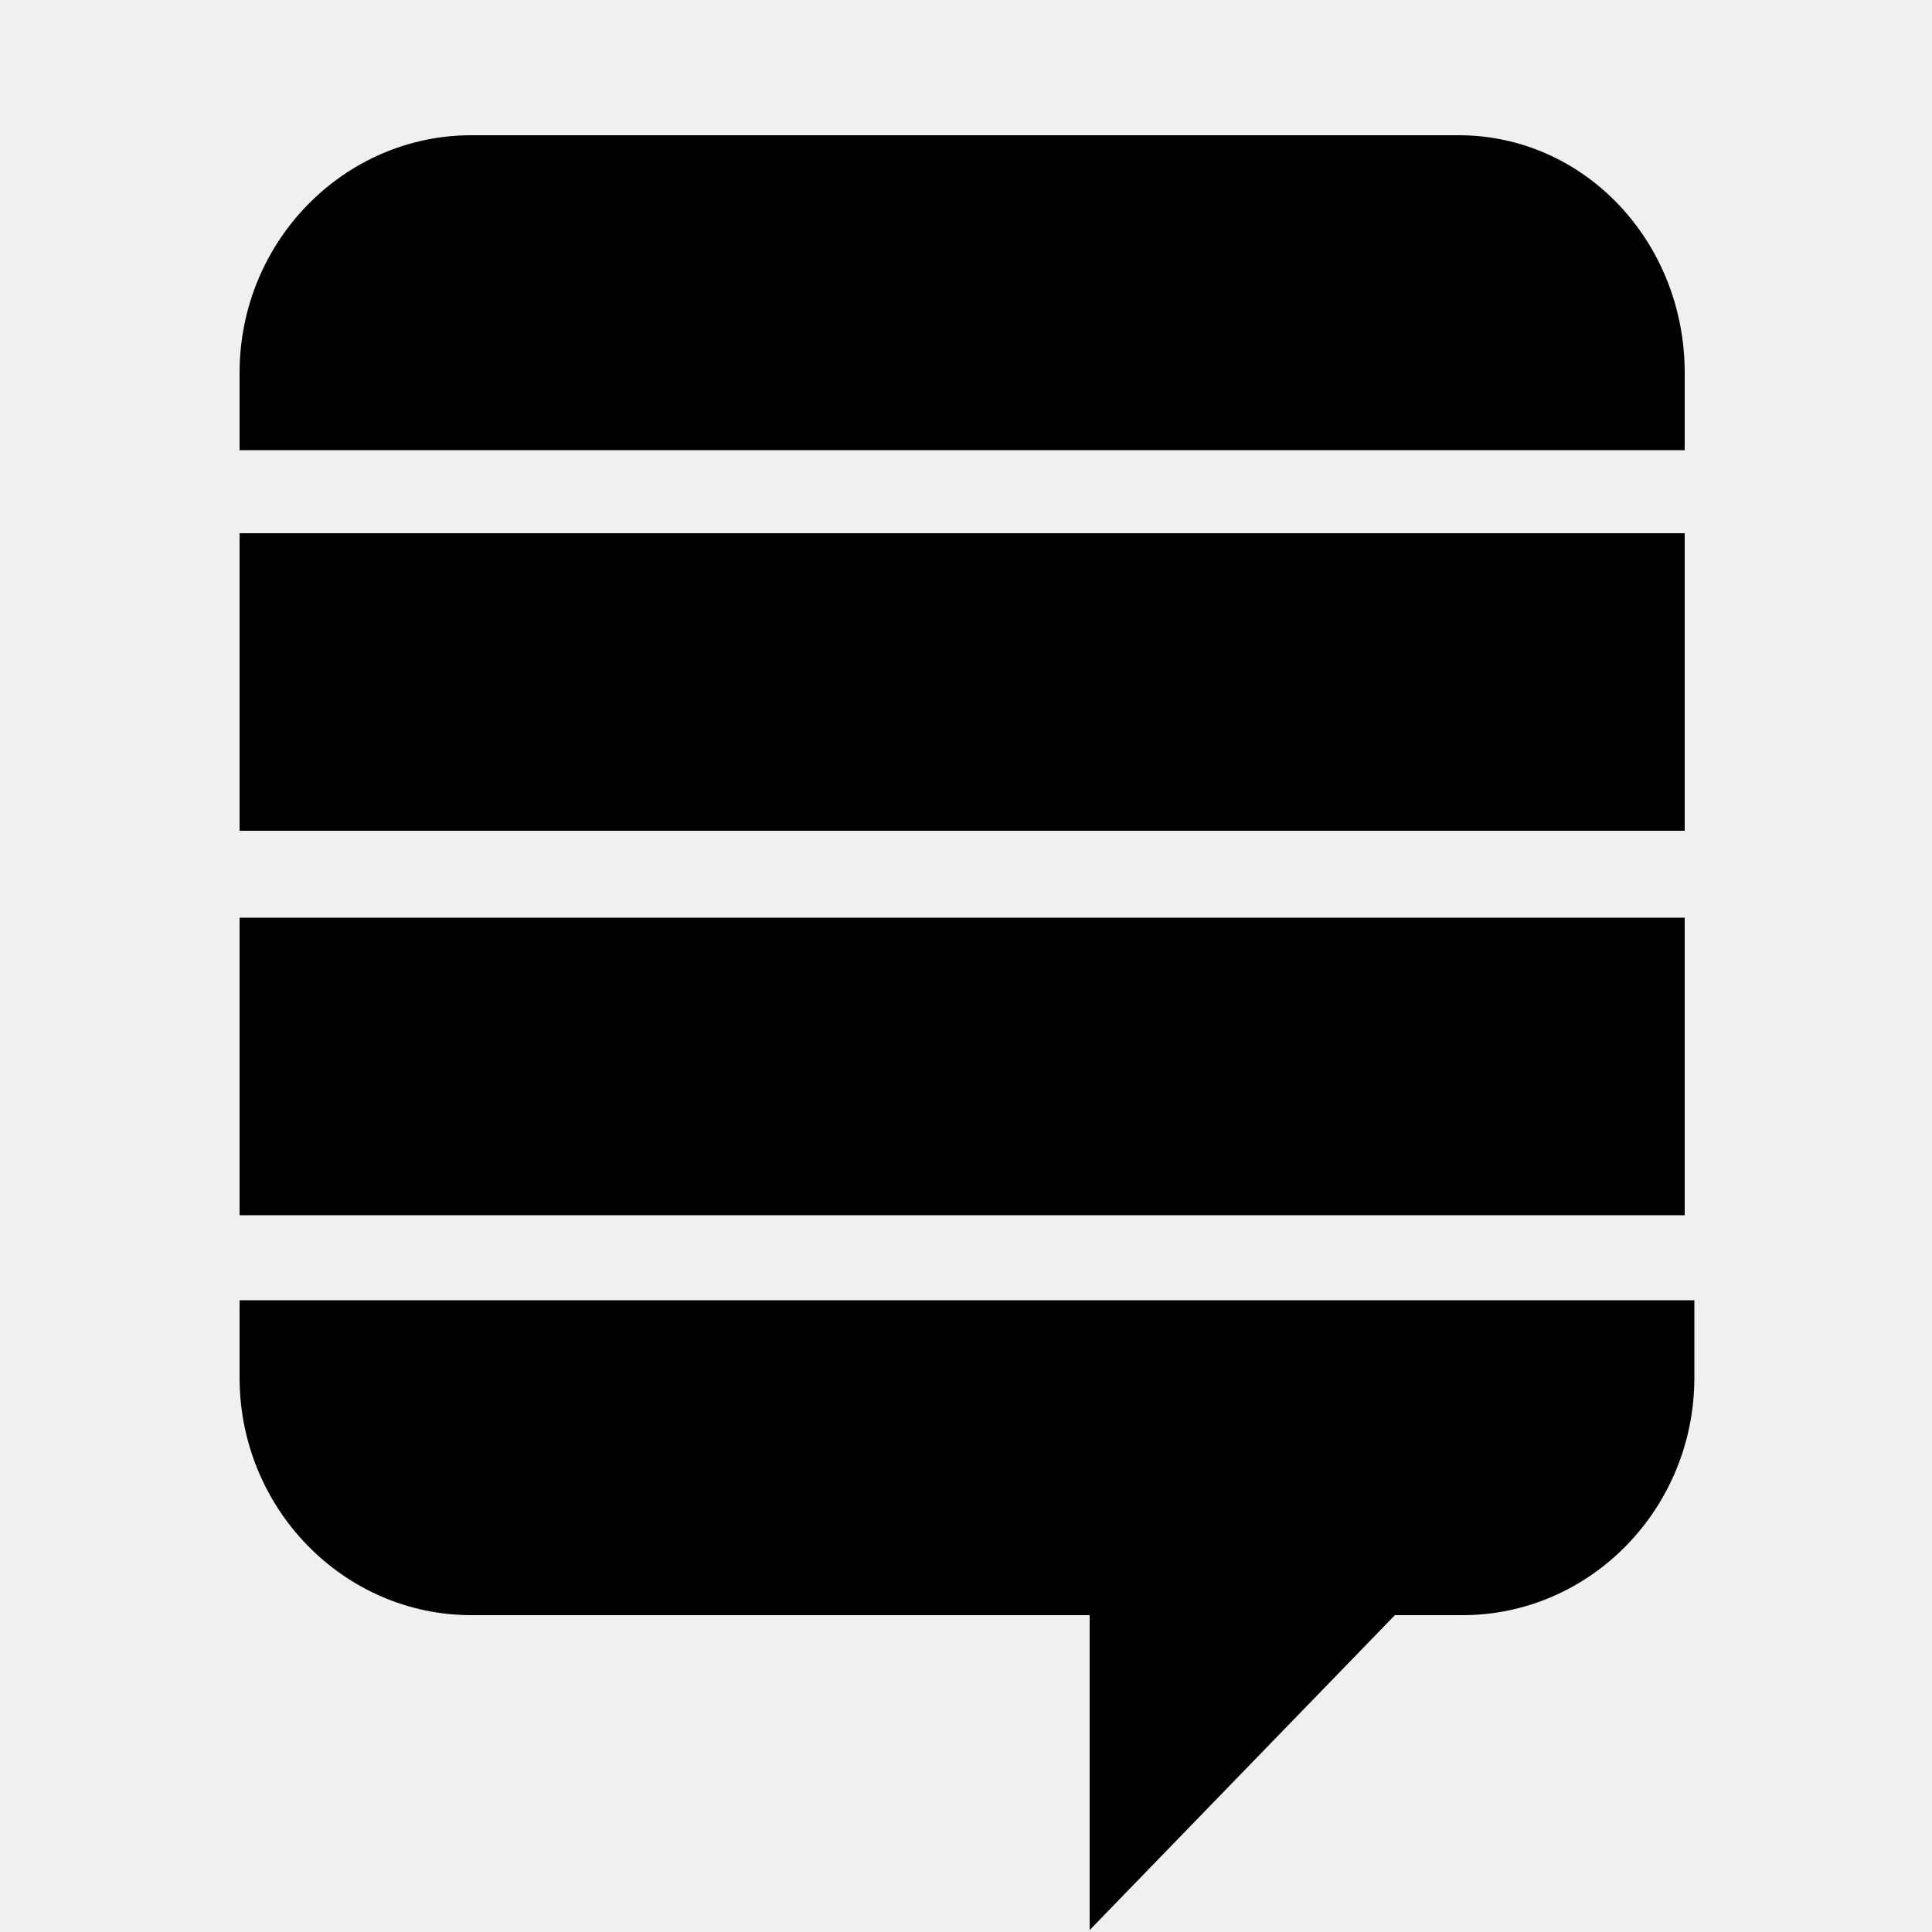
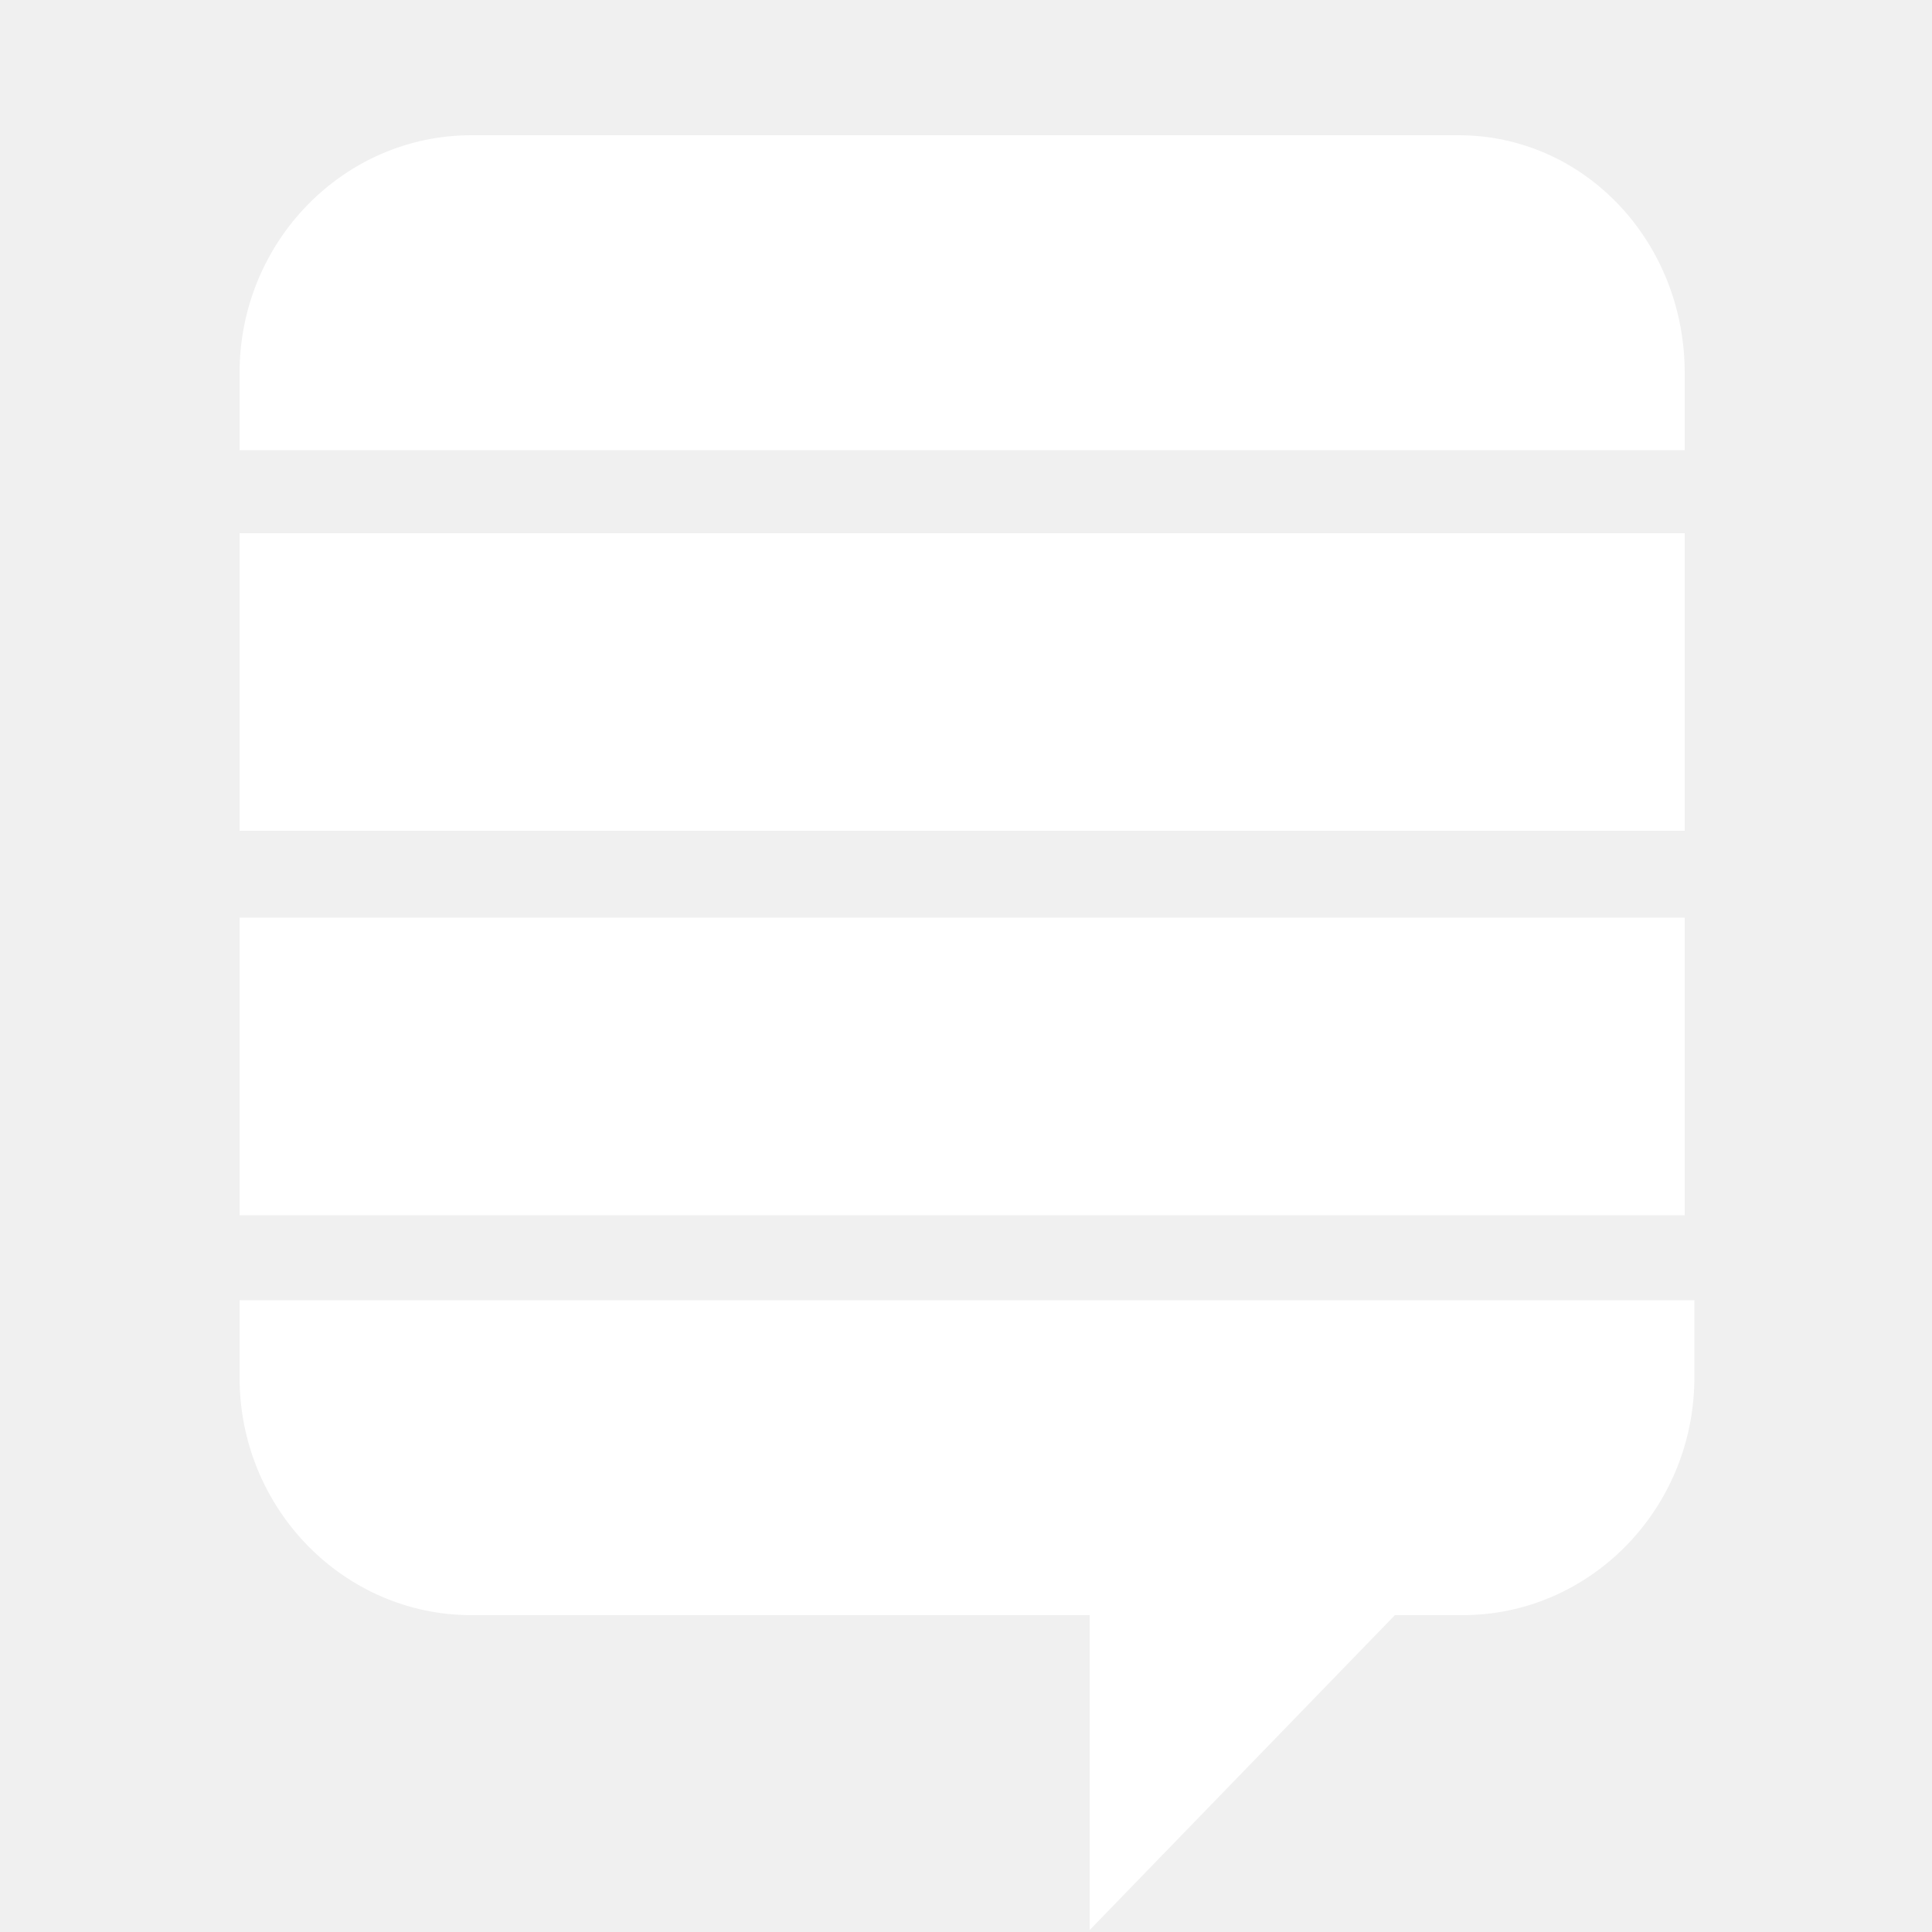
<svg xmlns="http://www.w3.org/2000/svg" width="50px" viewBox="10 10 100 100">
-   <path fill="" class="st0" d="M22.4 57.5h74.8v15.4H22.4z" />
-   <path fill="" class="st1" d="M22.4 37.6h74.8V53H22.4z" />
-   <path fill="" class="st2" d="M85.5 17H34.4c-6.6 0-12 5.5-12 12.3v4h74.8v-4C97.2 22.5 92 17 85.5 17z" />
-   <path fill="" class="st3" d="M22.4 77.3v4c0 6.8 5.4 12.3 12 12.3h32v16.3l15.8-16.3h3.5c6.6 0 12-5.5 12-12.3v-4H22.4z" />
+   <path fill="#fff" class="st0" d="M22.4 57.5h74.8v15.4H22.4z" />
+   <path fill="#fff" class="st1" d="M22.4 37.6h74.8V53H22.4z" />
+   <path fill="#fff" class="st2" d="M85.5 17H34.4c-6.6 0-12 5.5-12 12.3v4h74.8v-4C97.2 22.5 92 17 85.5 17z" />
+   <path fill="#fff" class="st3" d="M22.4 77.3v4c0 6.8 5.4 12.3 12 12.3h32v16.3l15.8-16.3h3.5c6.6 0 12-5.5 12-12.3v-4H22.4z" />
</svg>
